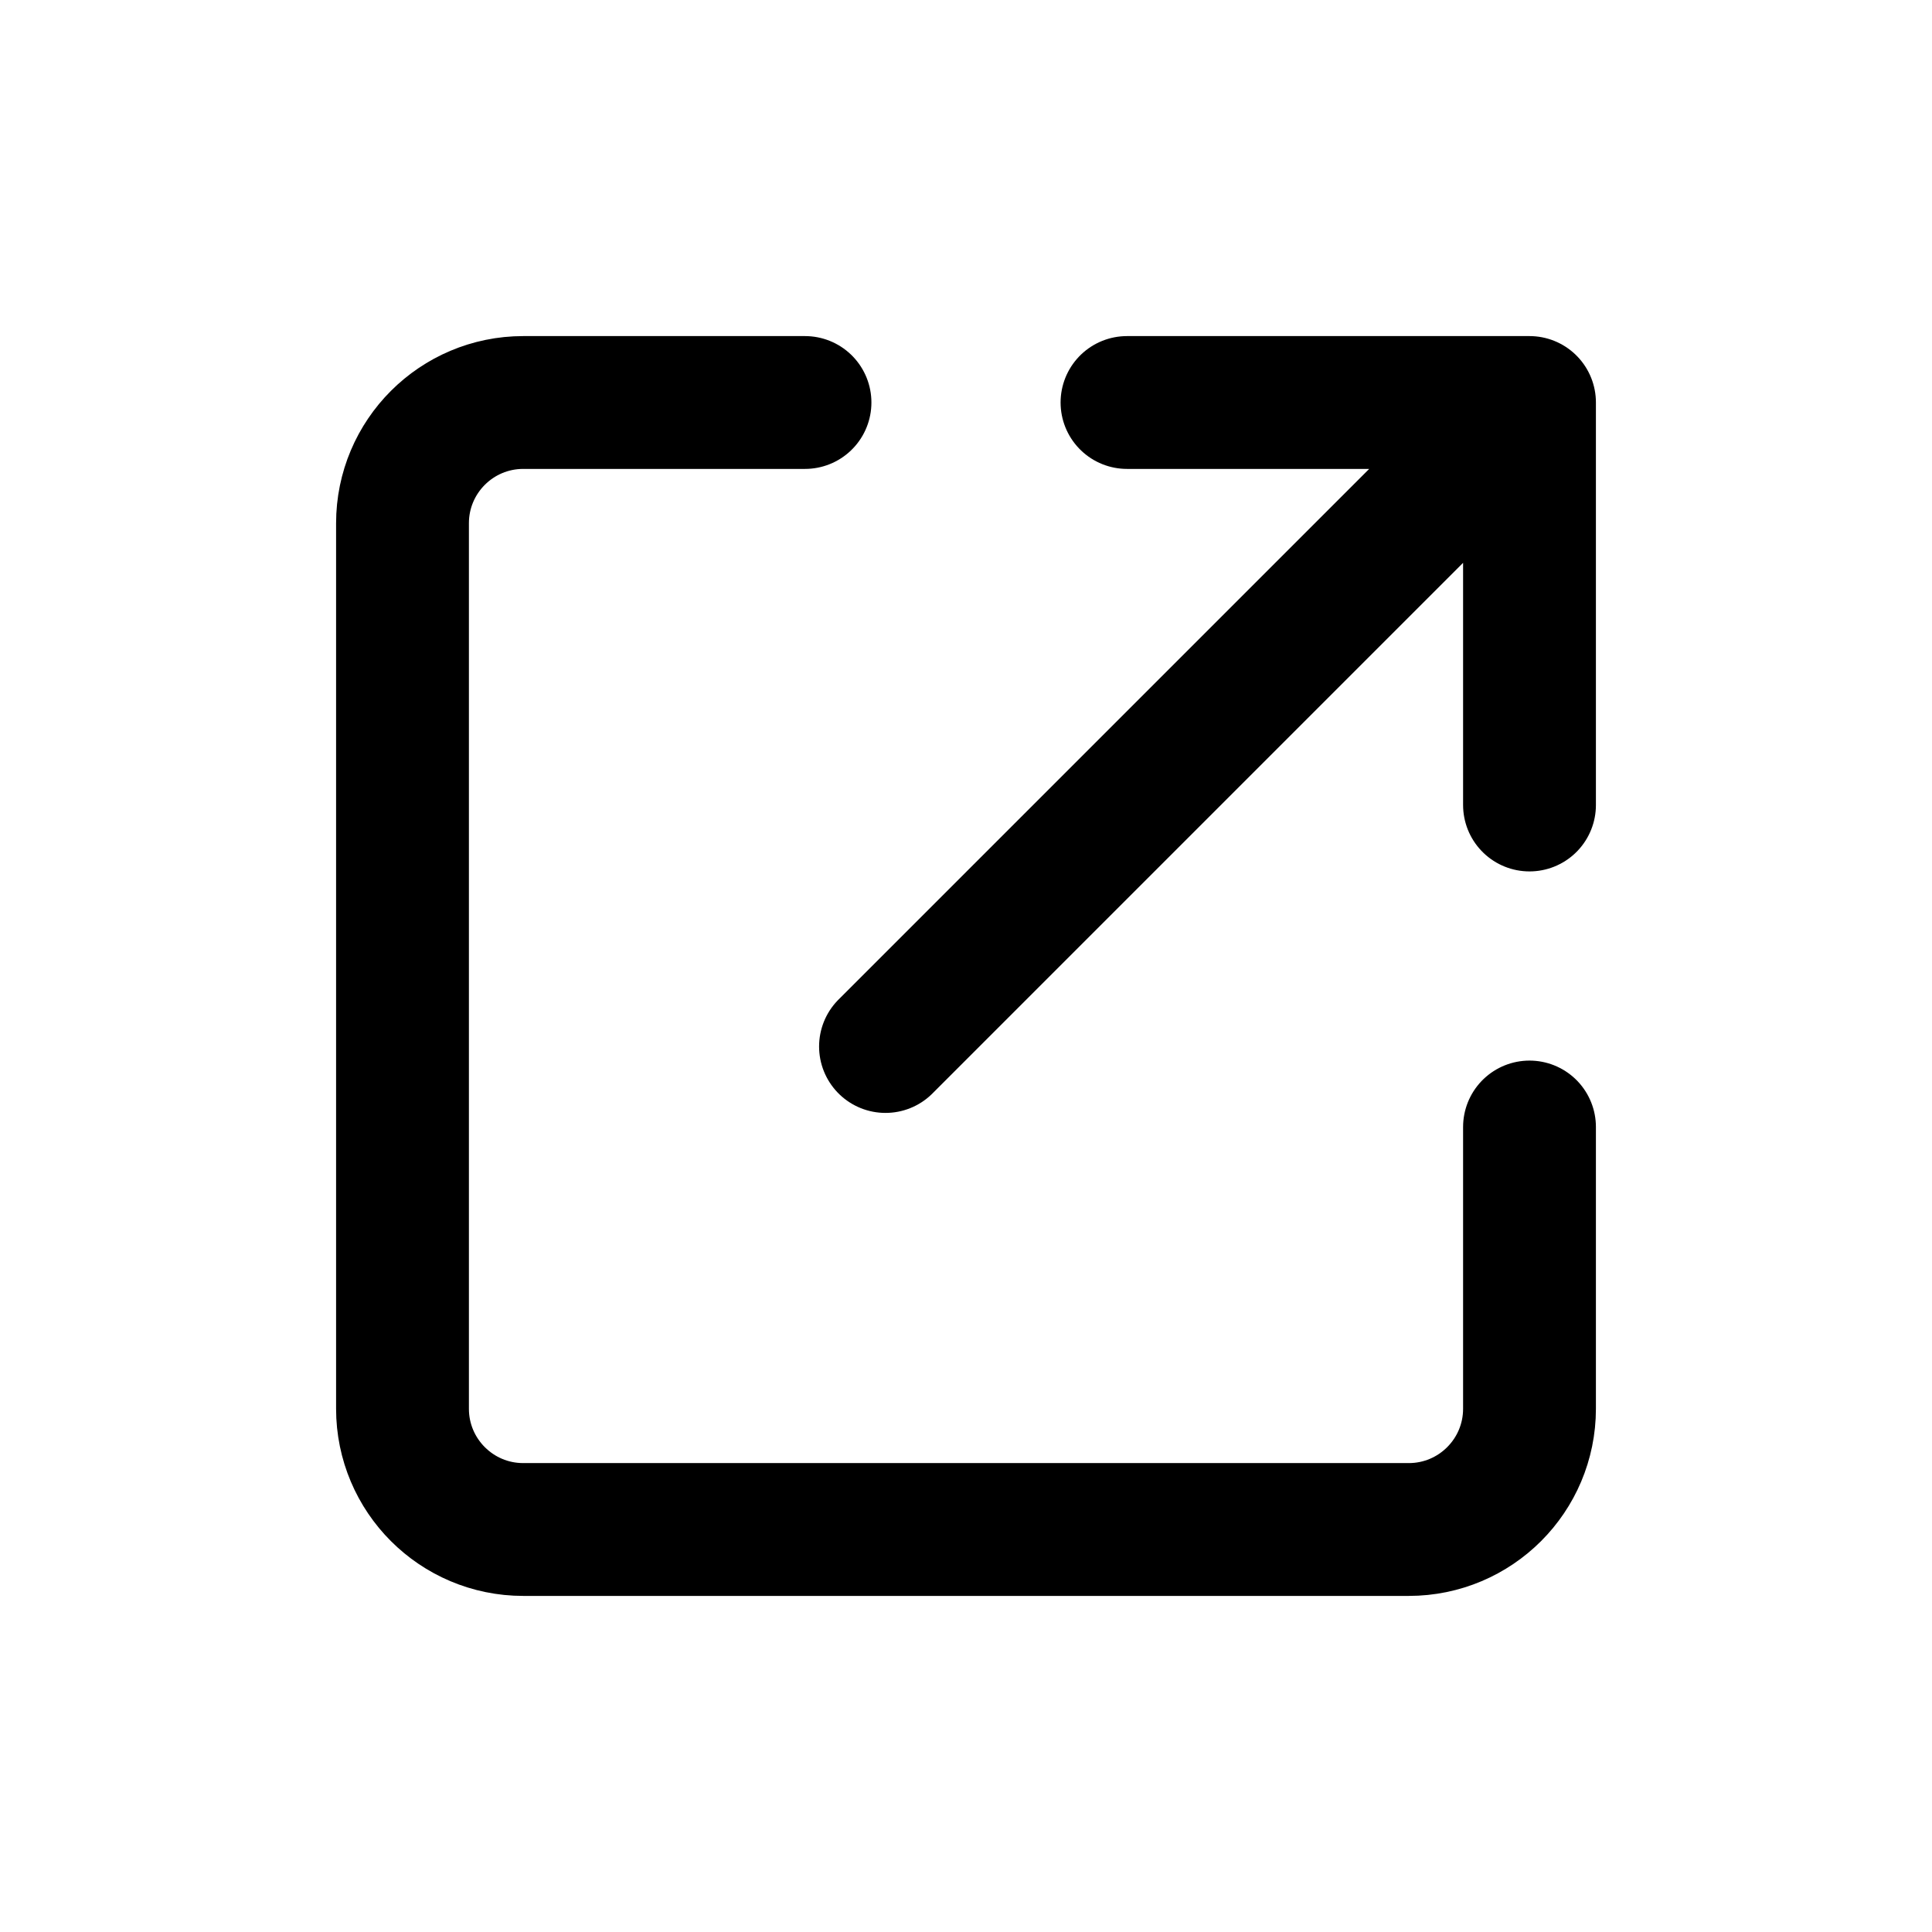
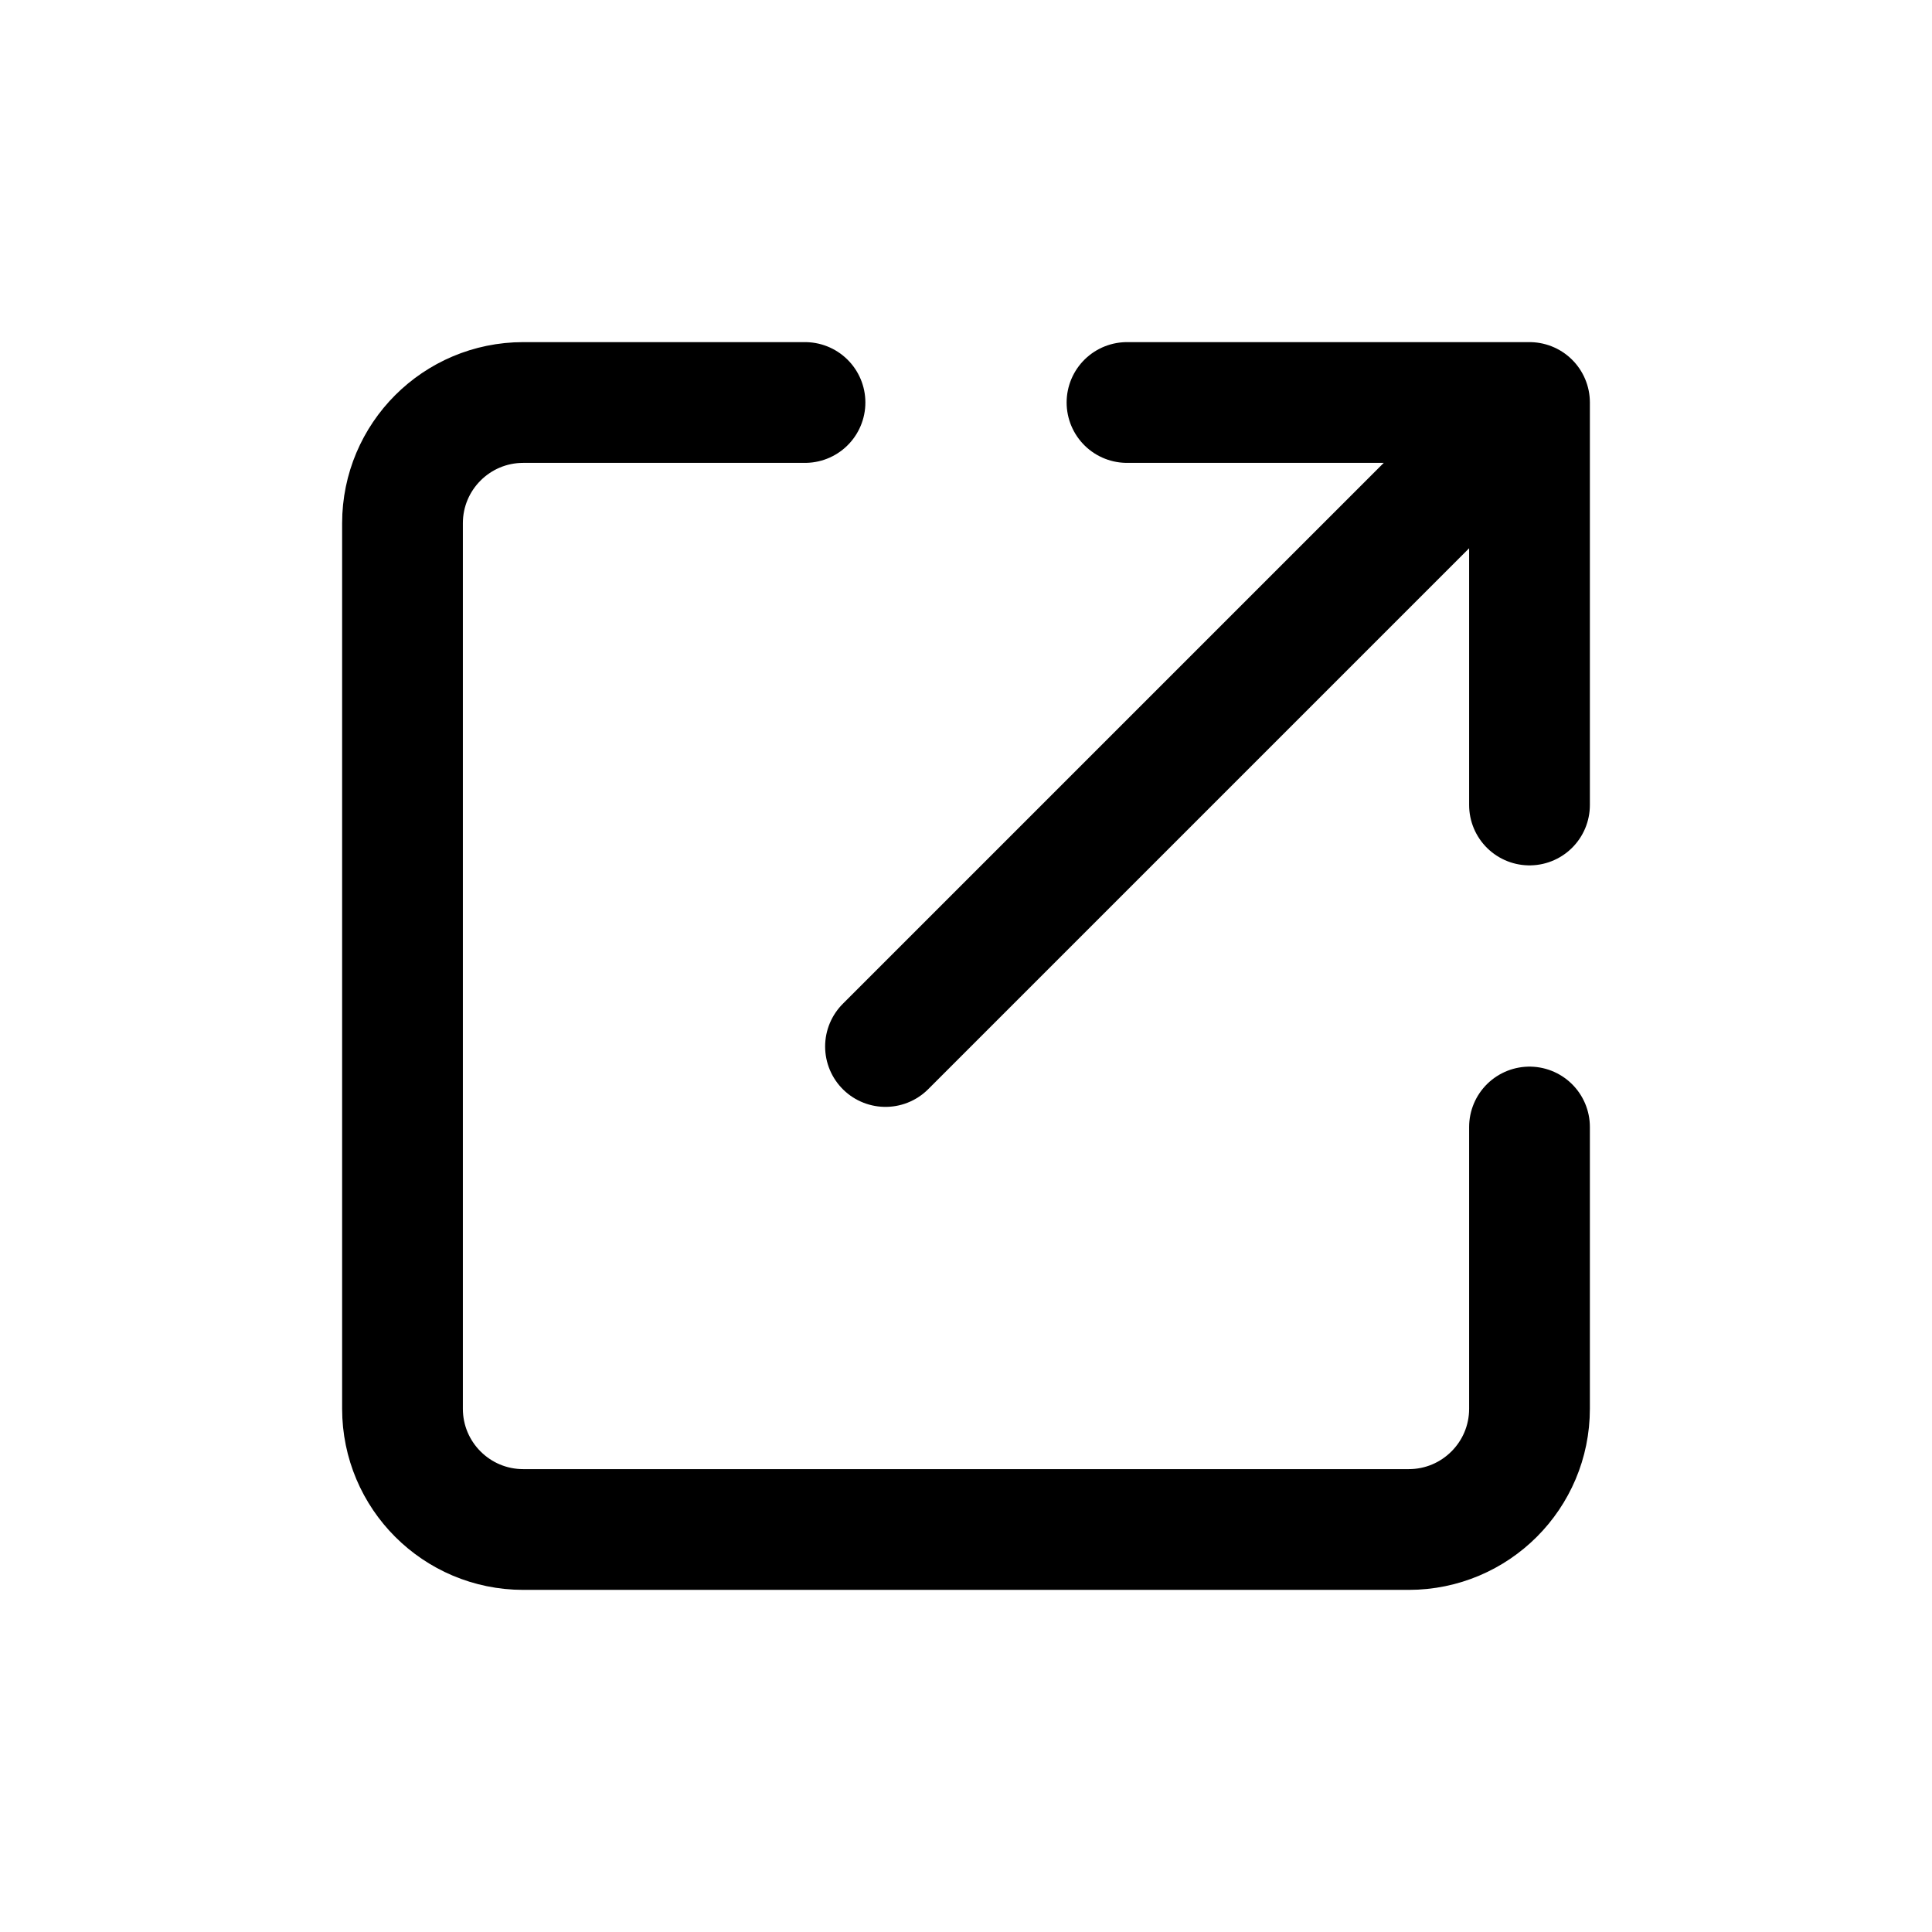
<svg xmlns="http://www.w3.org/2000/svg" viewBox="0 0 24 24">
-   <g fill="none" stroke="currentColor" stroke-linecap="round" stroke-linejoin="round" stroke-width="1.65">
+   <g fill="none" stroke="currentColor" stroke-linecap="round" stroke-linejoin="round" stroke-width="1.5">
    <path d="M14 5h5v5M19 5l-8 8" />
    <path d="M19 14v3.5A1.5 1.5 0 0 1 17.5 19h-11A1.5 1.5 0 0 1 5 17.5v-11A1.5 1.5 0 0 1 6.5 5H10" />
  </g>
</svg>
